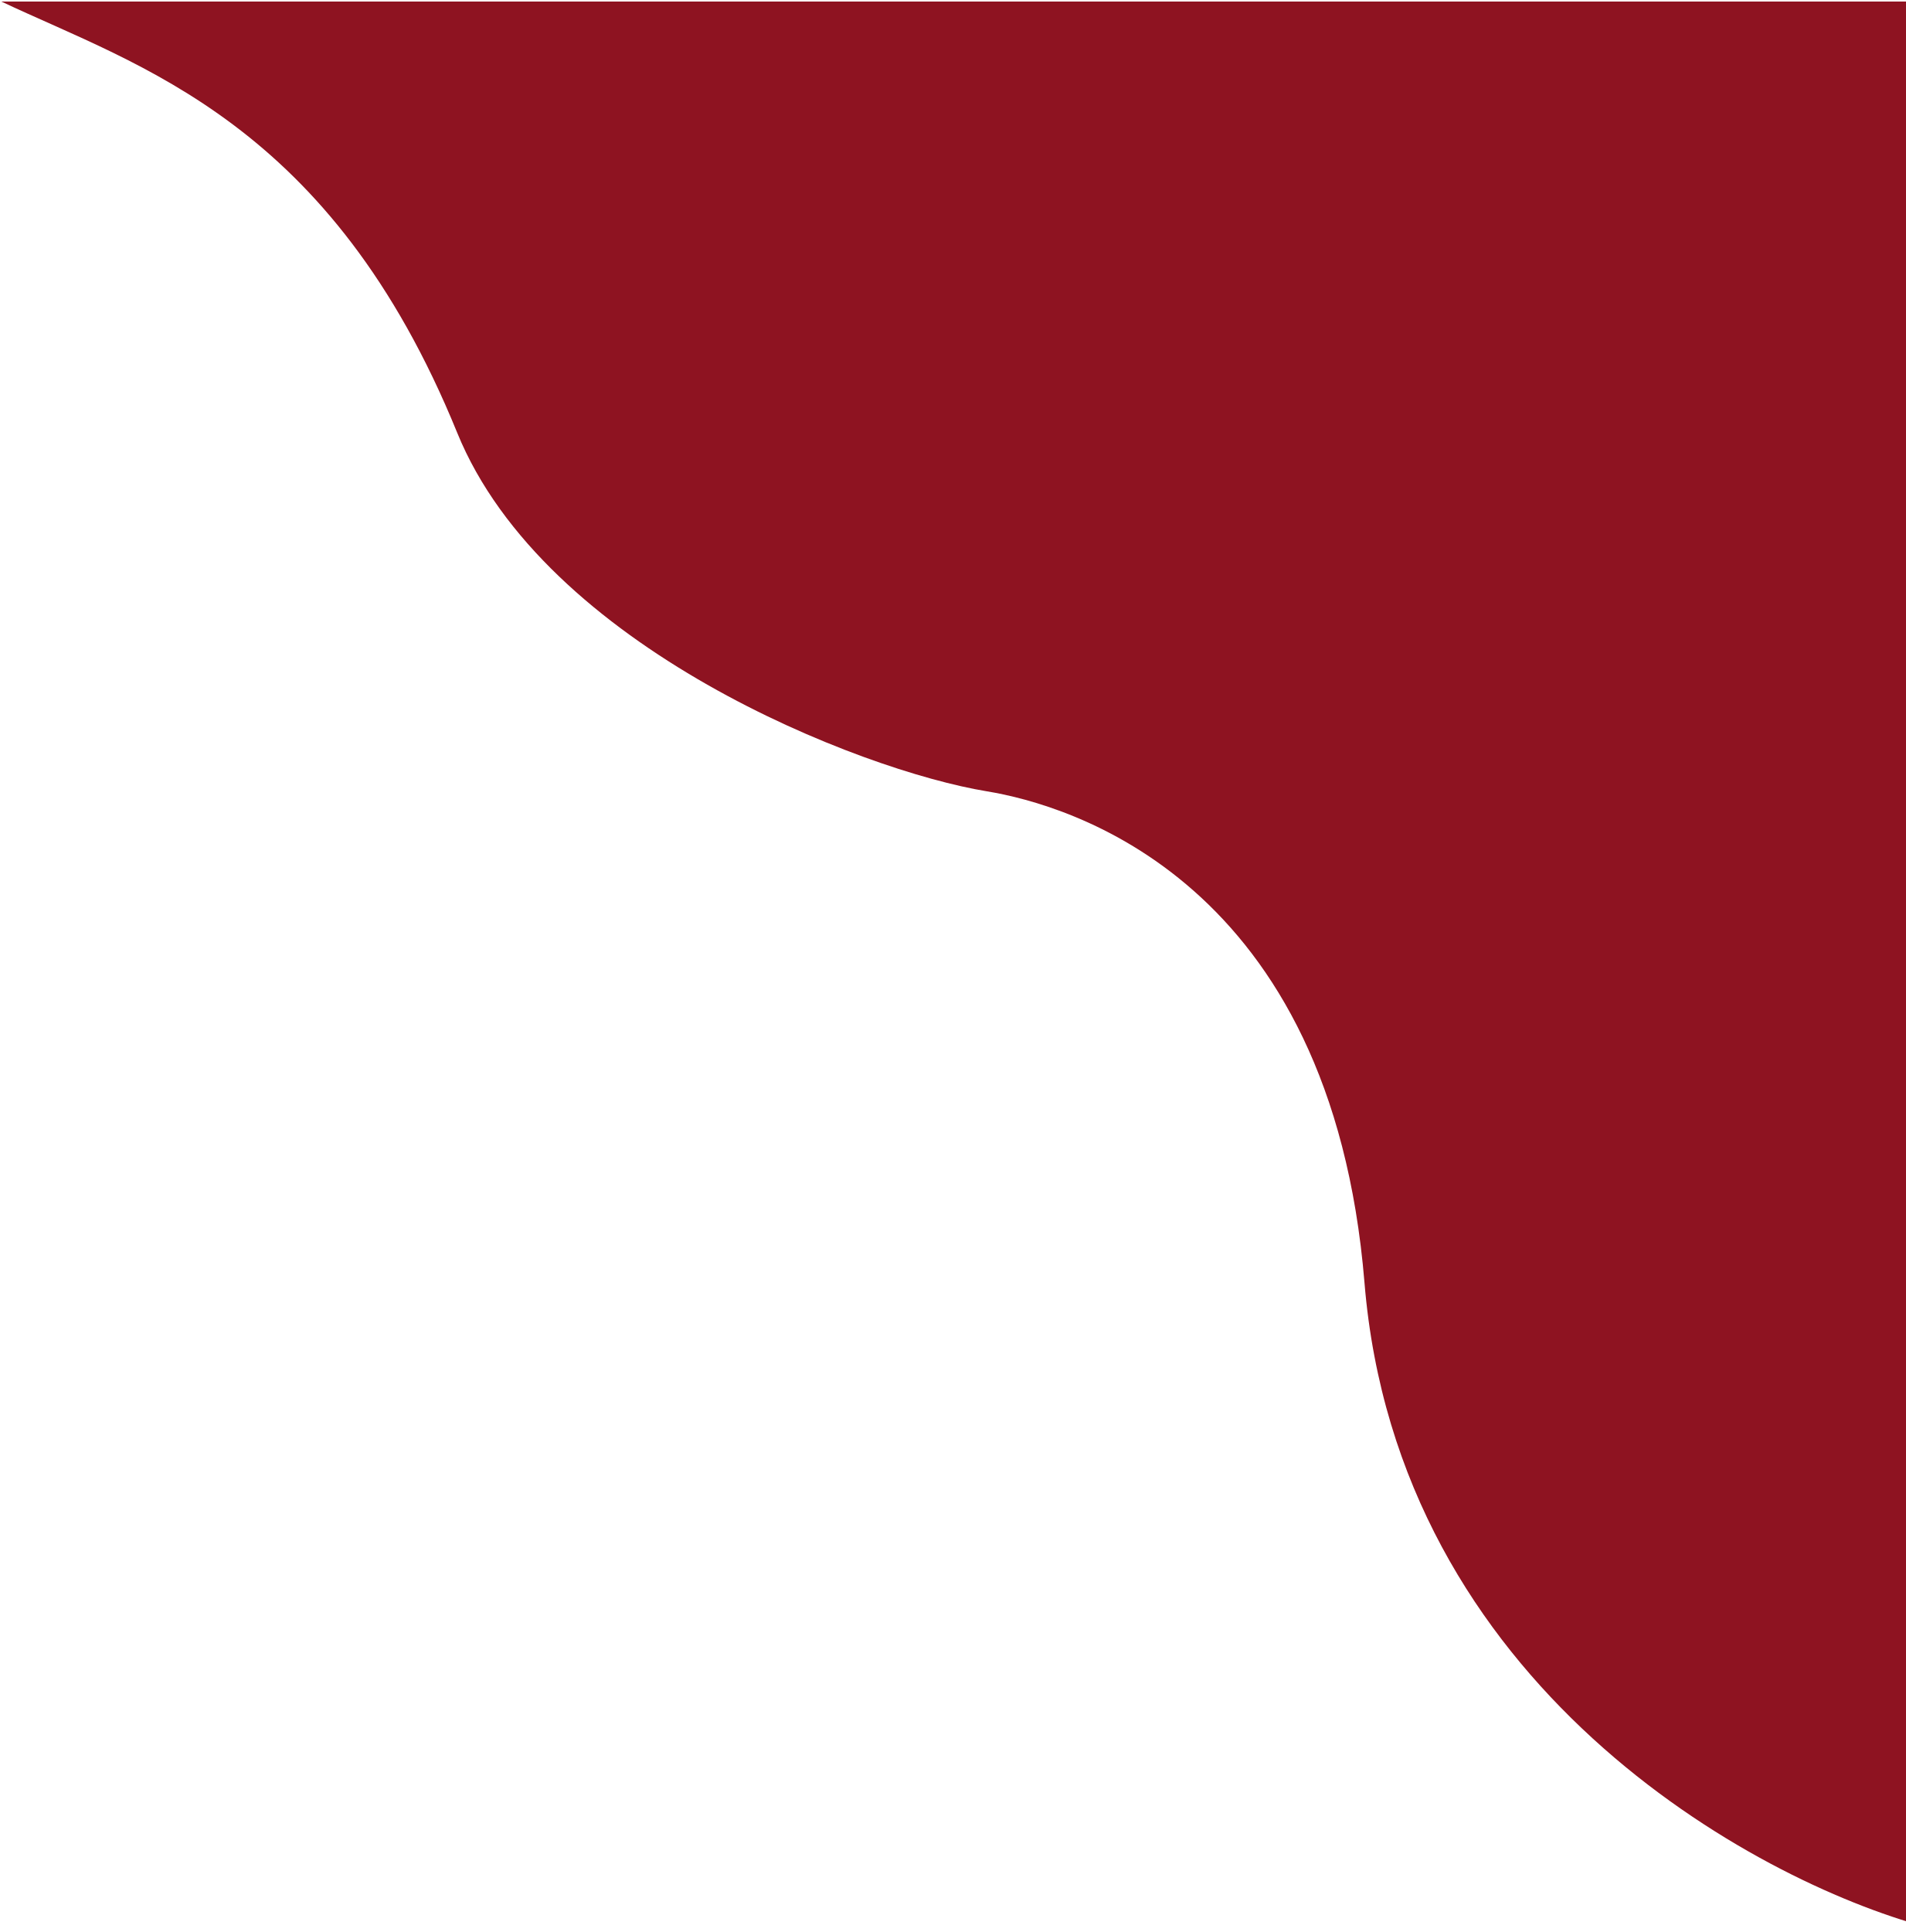
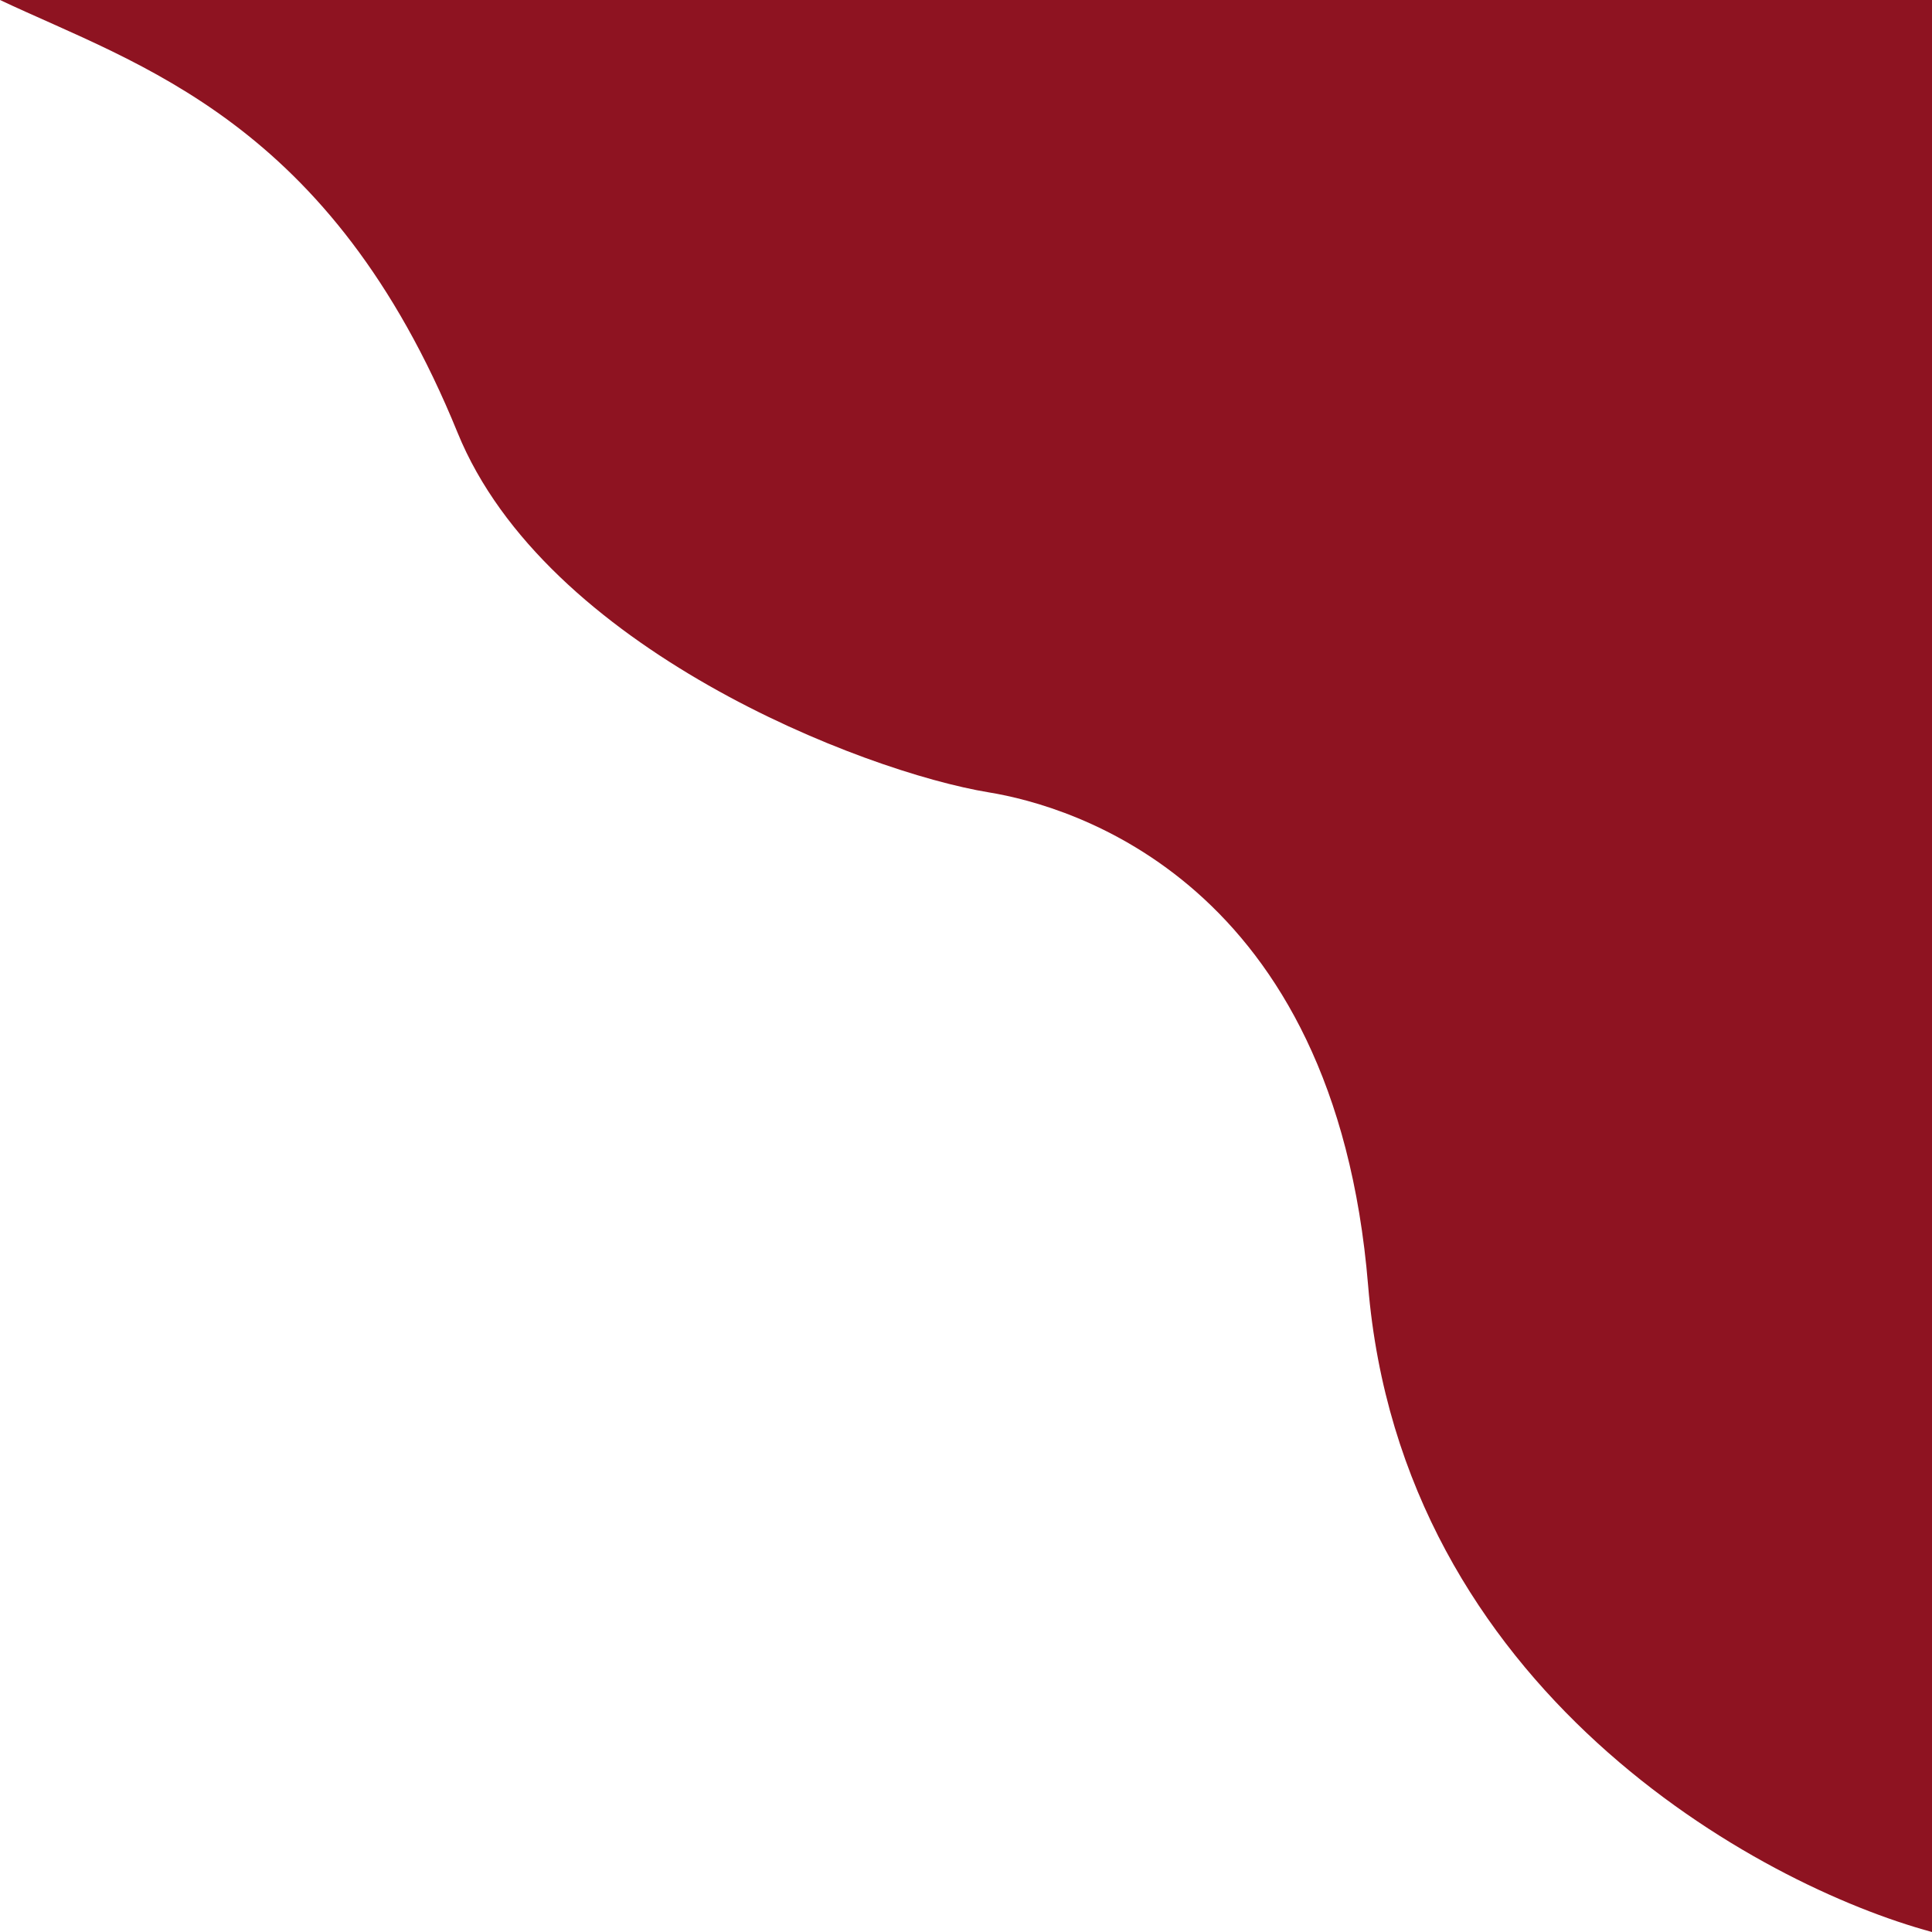
- <svg xmlns="http://www.w3.org/2000/svg" width="297" height="301" viewBox="0 0 297 301" fill="none">
-   <path d="M300.199 0.238L29.625 0.238H0.199C21.73 10.394 51.515 18.988 71.251 67.425C84.871 100.849 134.051 120.041 153.787 123.284C166.467 125.368 207.472 137.034 212.639 199.847C217.807 262.659 273.165 292.946 300.199 300.238V0.238Z" fill="#8E1321" />
+ <svg xmlns="http://www.w3.org/2000/svg" width="300" height="300" viewBox="0 0 300 300" fill="none">
+   <path d="M300 0L29.426 0L-6.10352e-05 0C21.531 10.156 51.316 18.75 71.053 67.188C84.672 100.611 133.852 119.804 153.588 123.047C166.268 125.13 207.273 136.797 212.44 199.609C217.608 262.422 272.966 292.708 300 300V0Z" fill="#8E1321" />
</svg>
